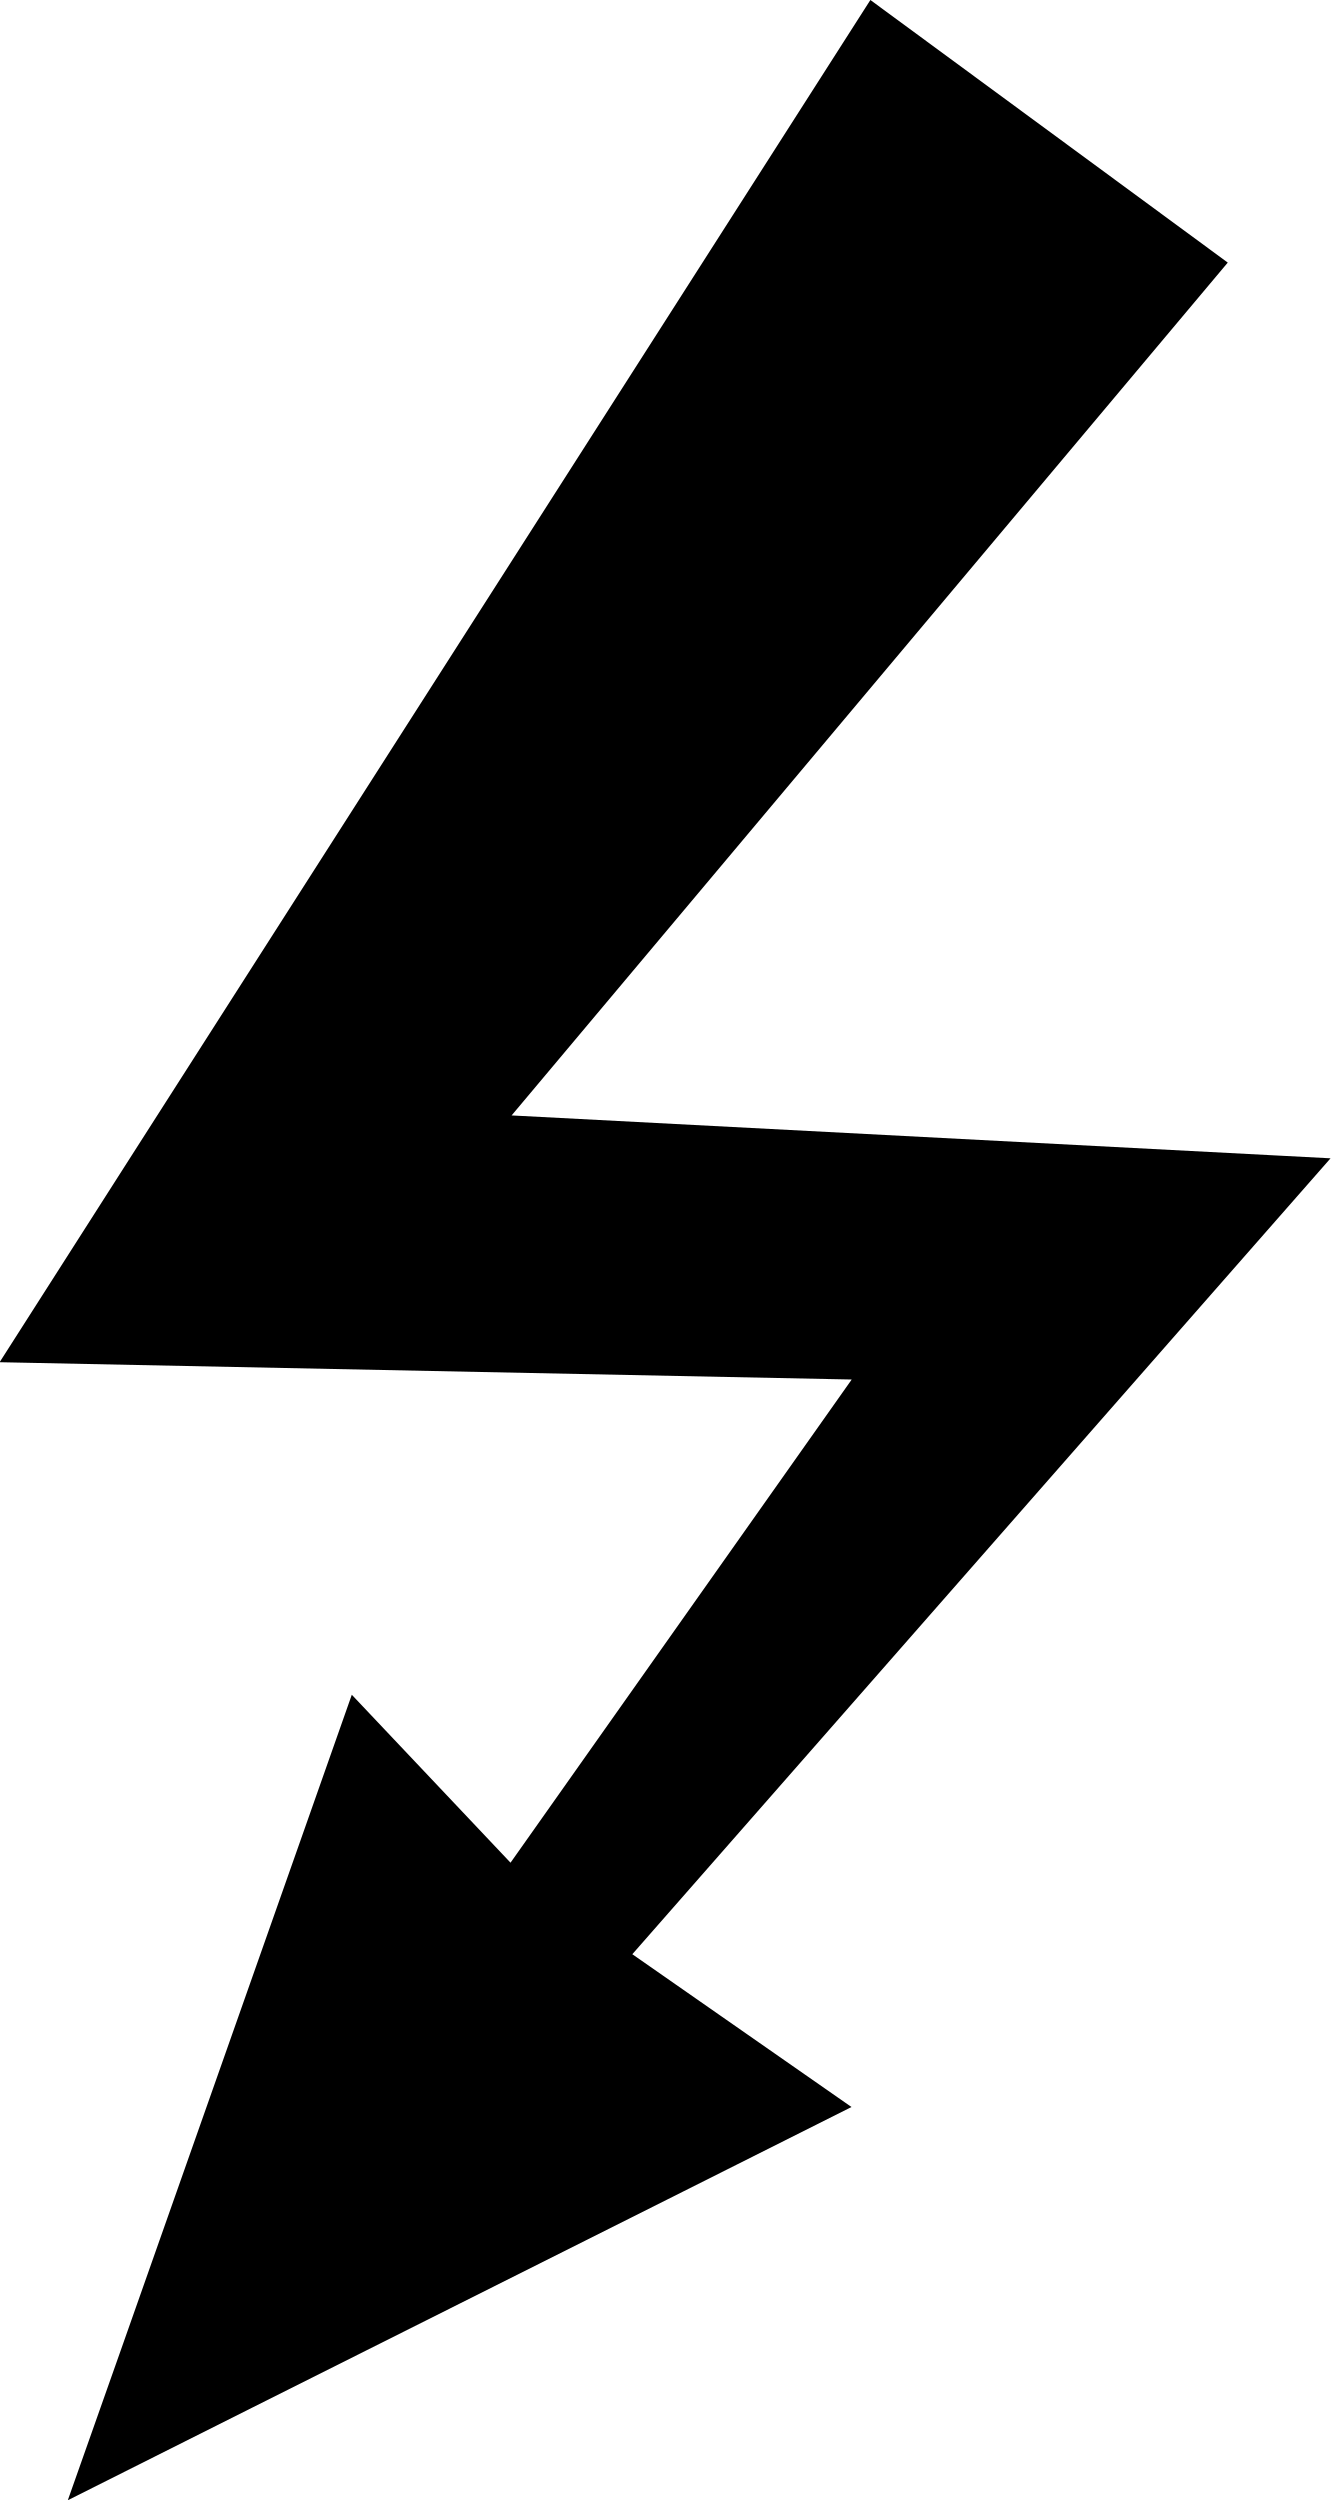
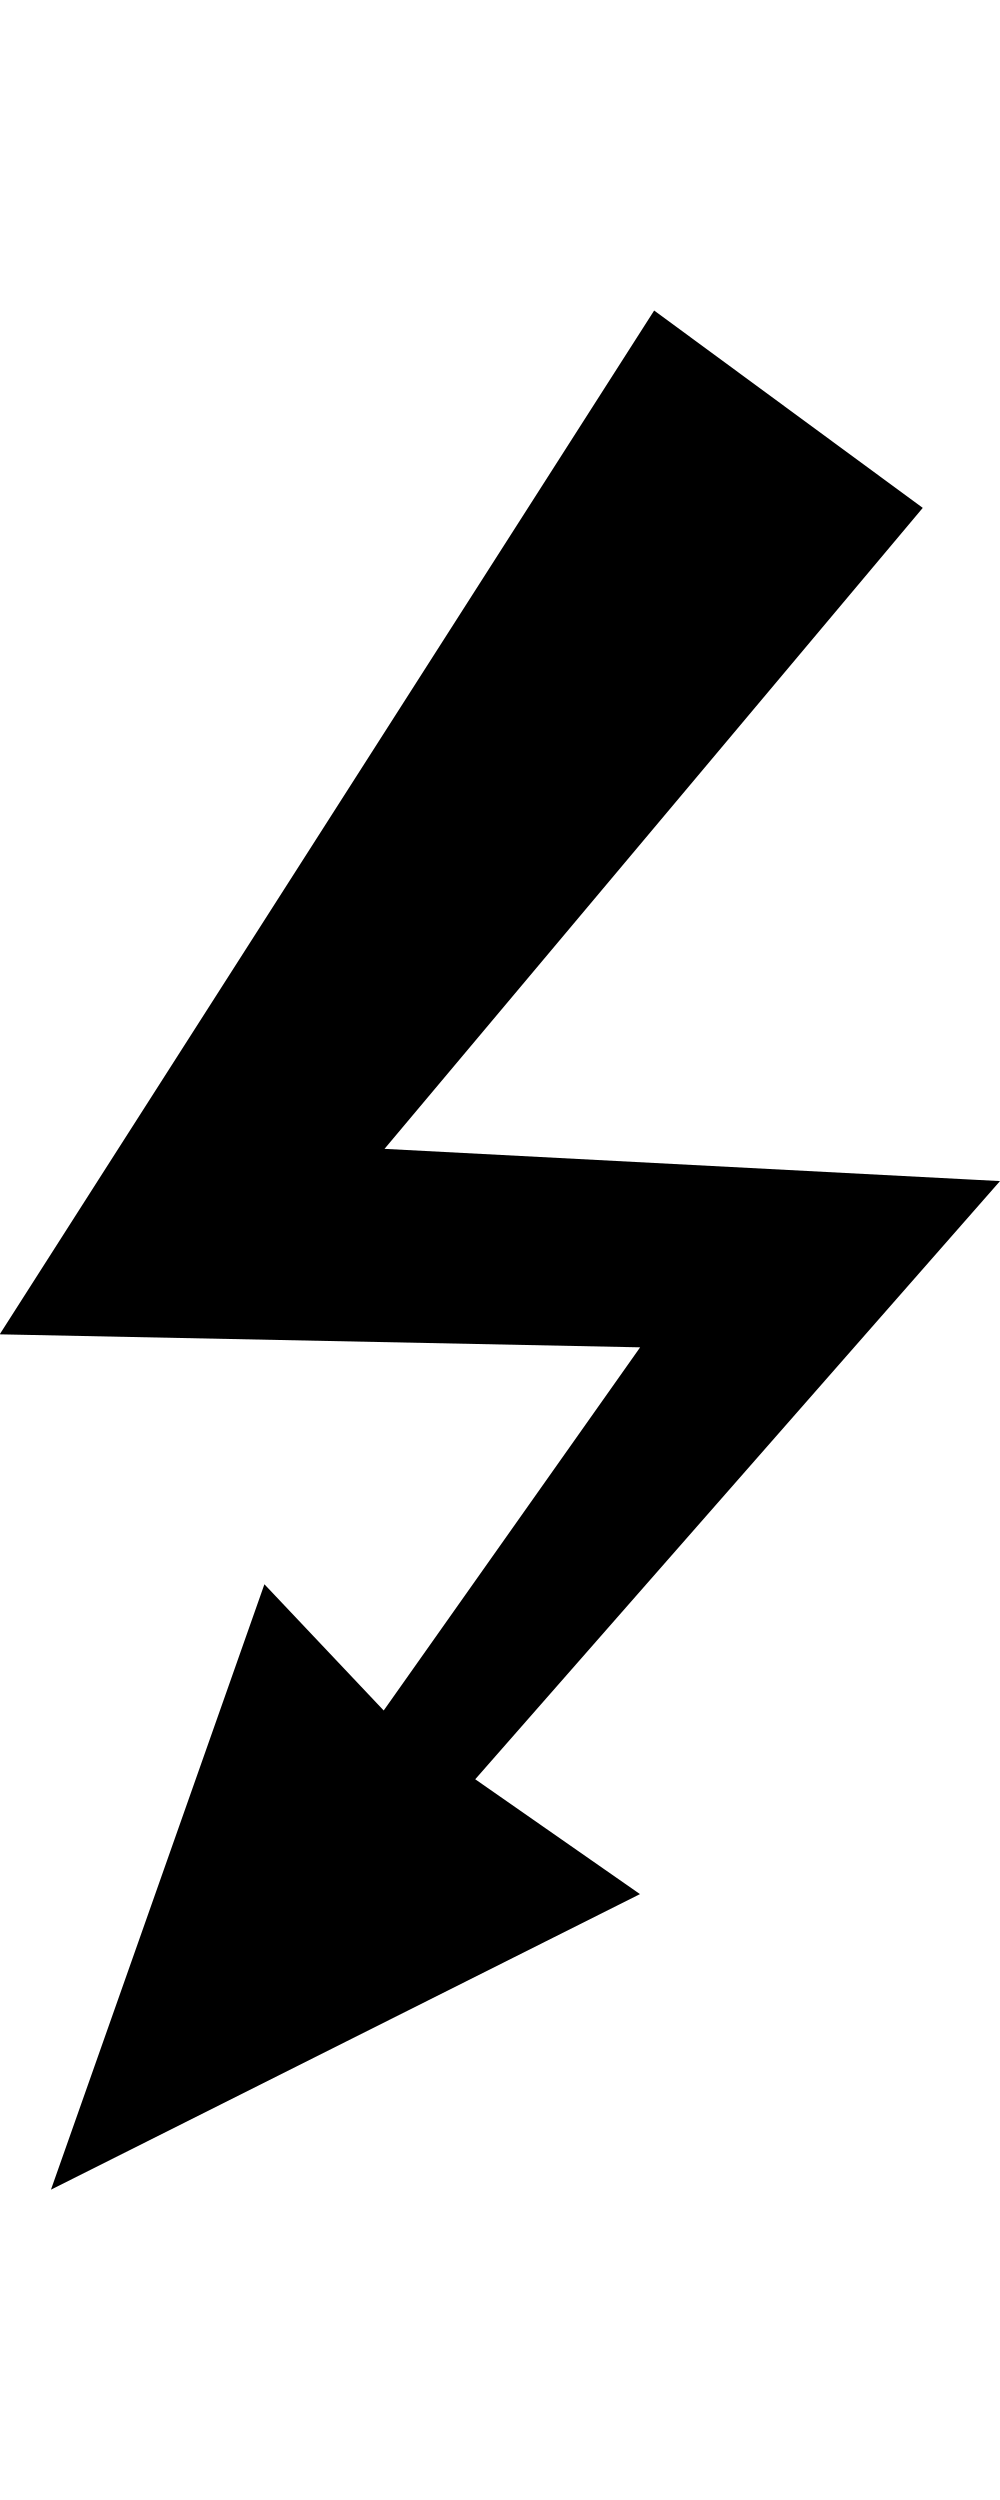
- <svg xmlns="http://www.w3.org/2000/svg" viewBox="0 0 104.99 197.27">
+ <svg xmlns="http://www.w3.org/2000/svg" viewBox="0 0 104.99 197.27" width="80" height="200">
  <path d="M96.88 20.72 27.3 103.58l-8.06-16.67c14.29.75 72.63 3.8 85.75 4.49l-12.47 14.21-47.14 53.74-3.84 4.38c-2.92-2.46-12.7-10.66-15.78-13.25l10.93-4.14 4.2 26.59-16.04-13.95 28.36.15-2.24 11.66-13.76-9.59 7.43-10.66c5.32 3.71 17.32 12.07 22.55 15.72-17.58 8.84-44.2 22.16-61.84 31.03 4.61-13.02 13.79-39.13 18.38-52.12l4.03-11.44 6.9 7.3 10.14 10.73-8.32.61 41.23-58.39 7.05 15.23c-13.63-.28-72.39-1.46-84.79-1.72l10.41-16.3L68.68 0l28.2 20.72Z" />
</svg>
